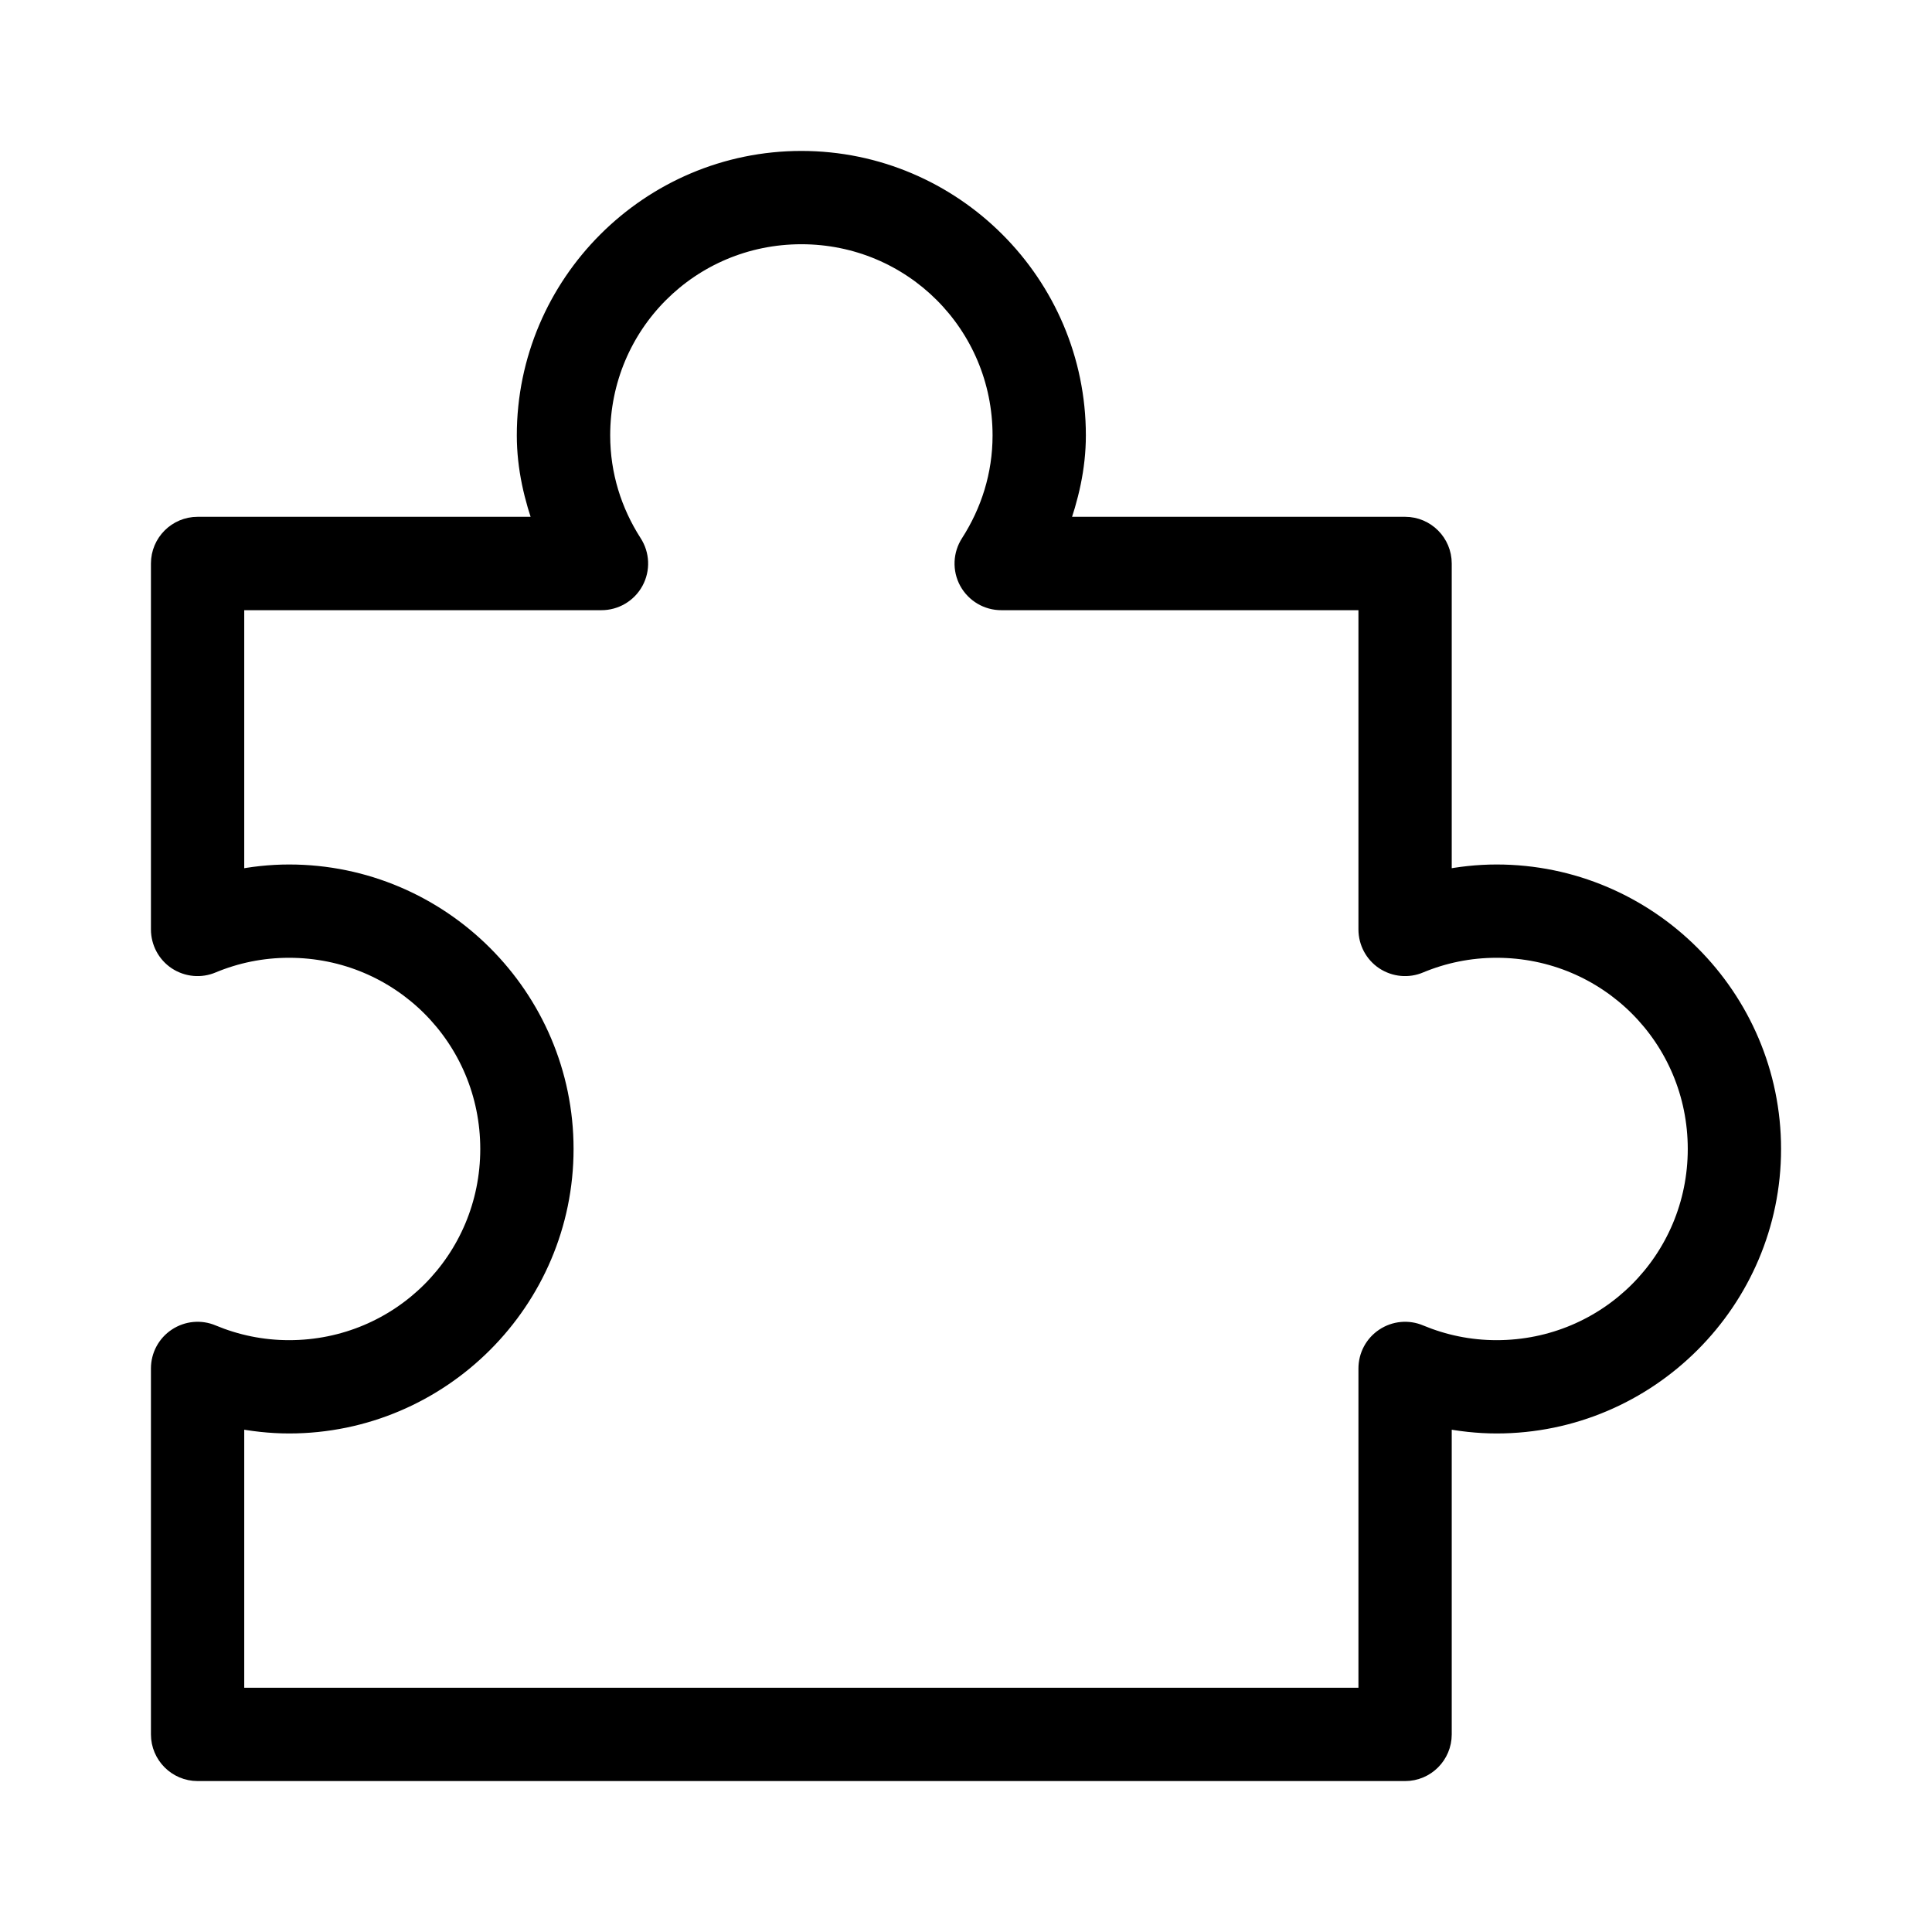
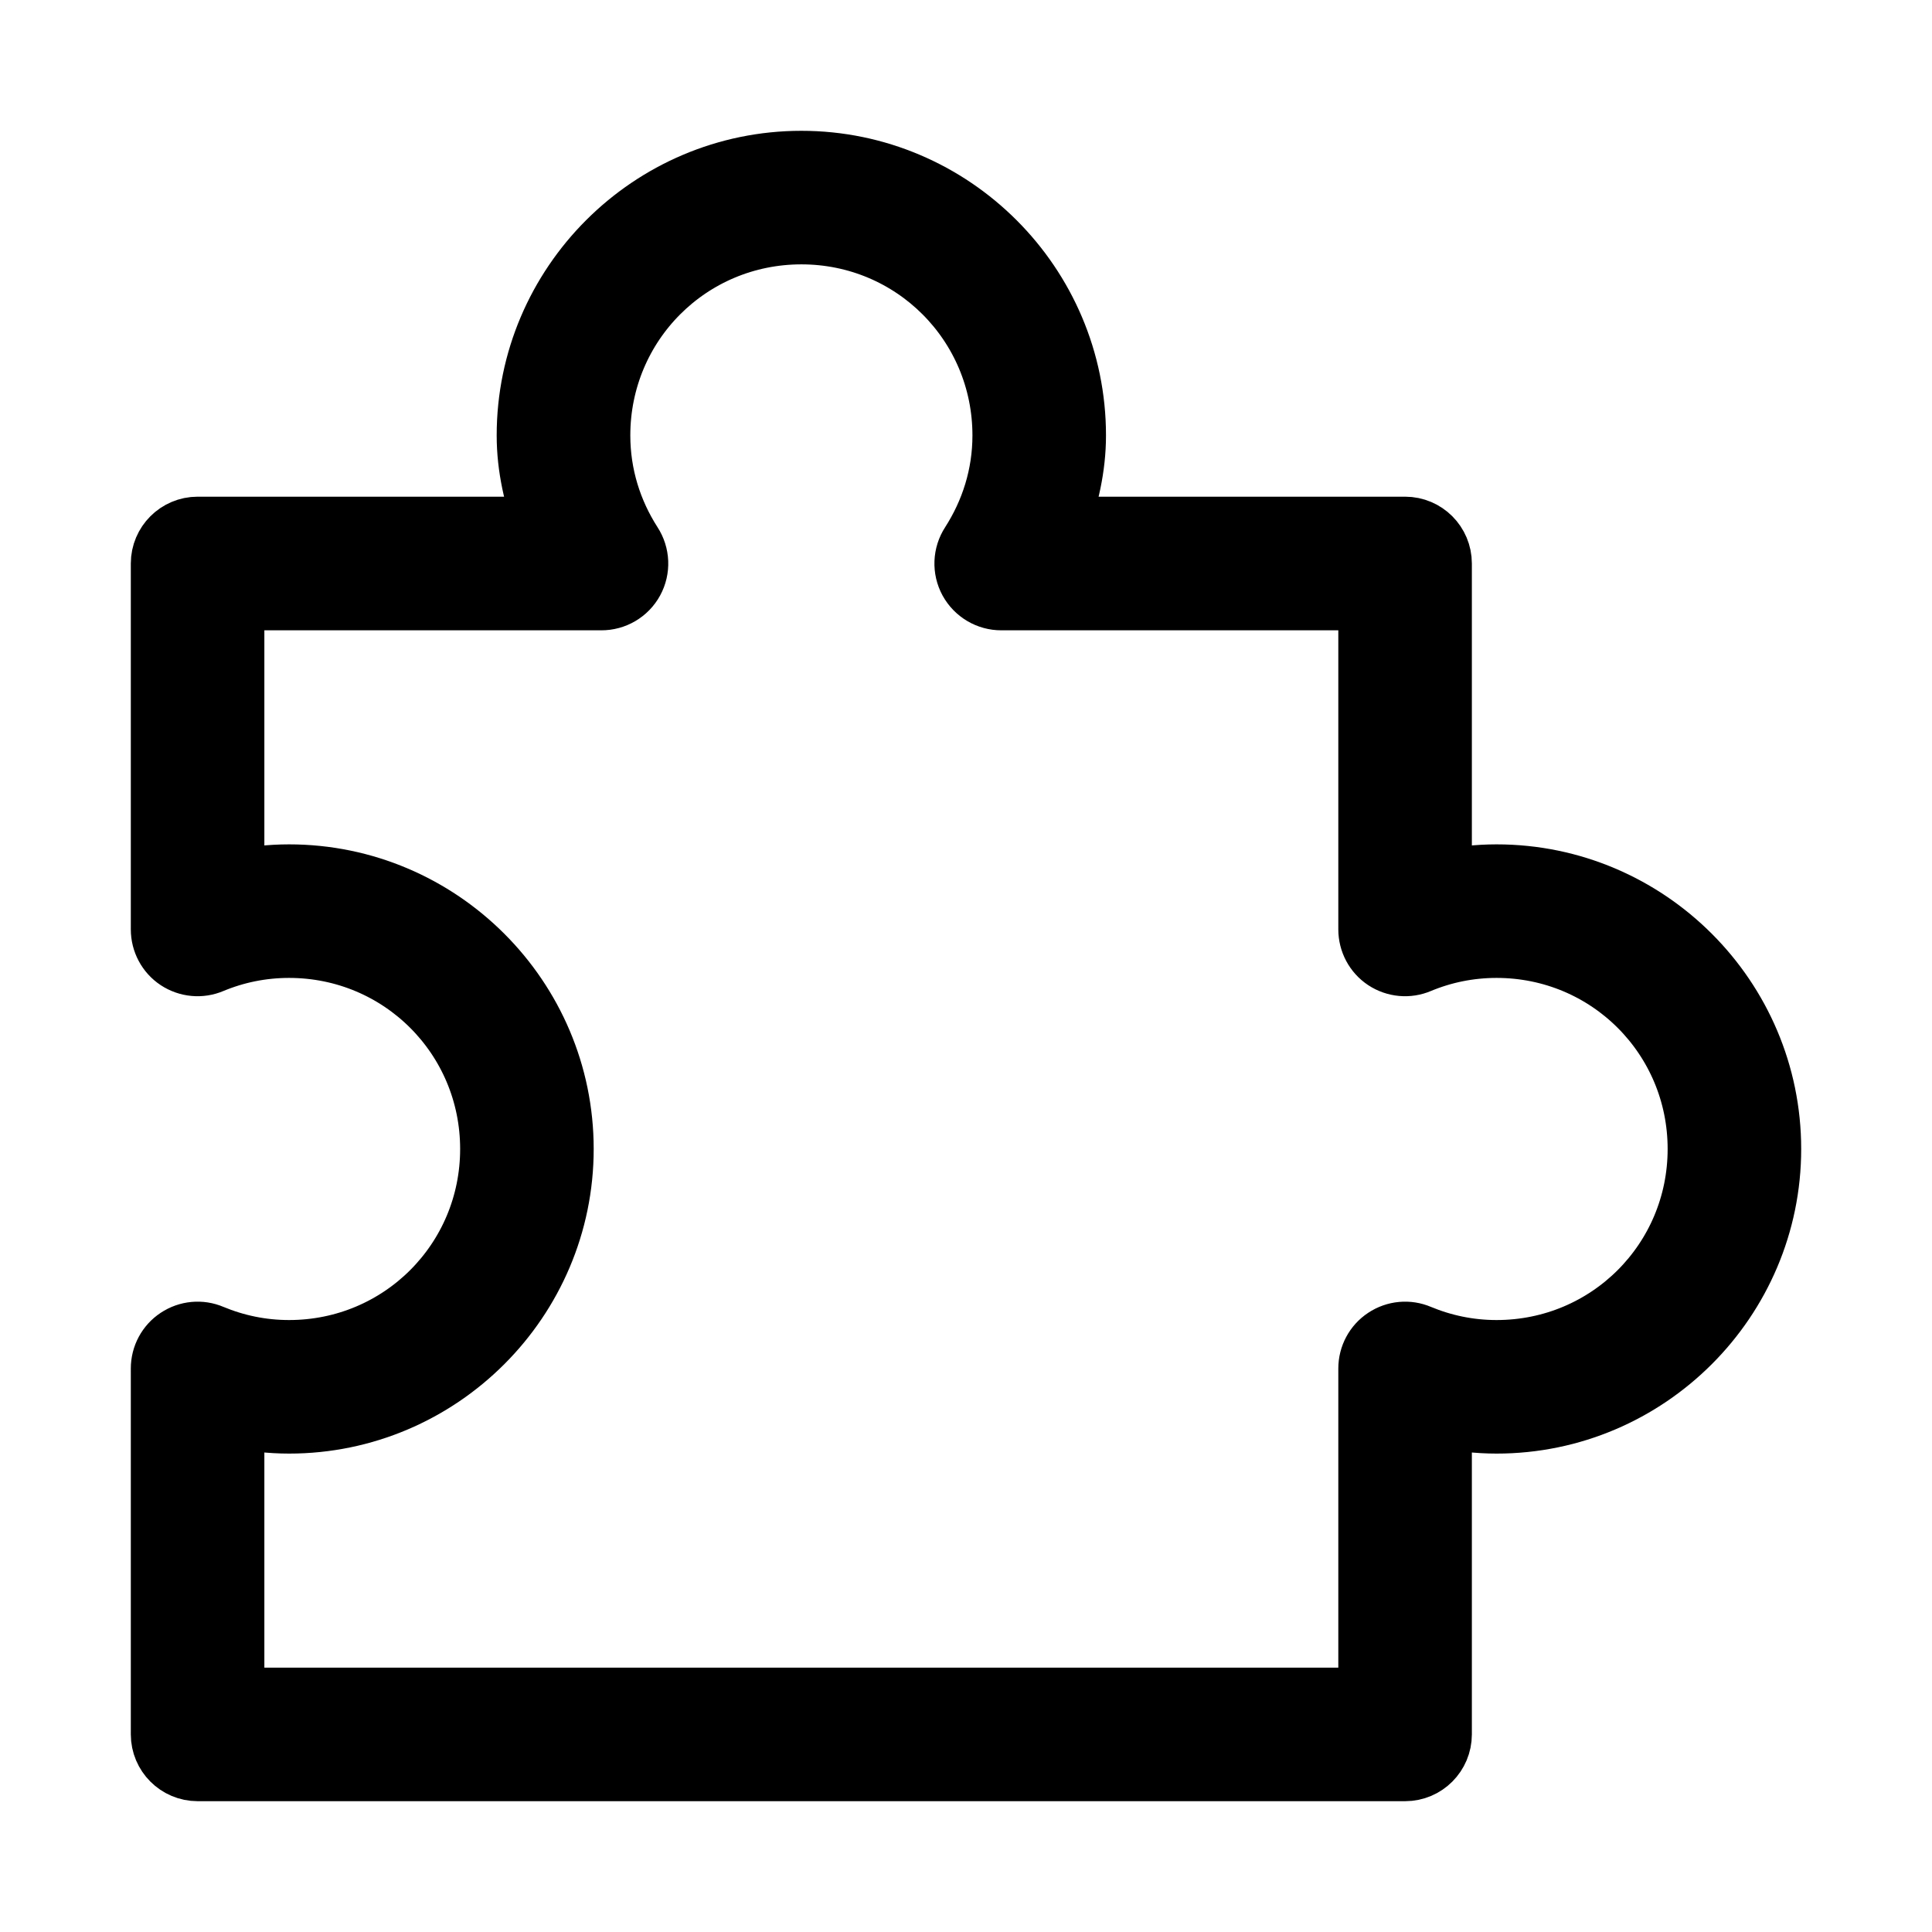
<svg xmlns="http://www.w3.org/2000/svg" width="24px" height="24px" viewBox="0 0 24 24" version="1.1">
  <g id="Icones_Outline" stroke="none" stroke-width="1" fill="none" fill-rule="evenodd">
-     <g id="Plugin" fill="#000000" fill-rule="nonzero" stroke="#000000" stroke-width="0.25">
+     <g id="Plugin" fill="#000000" fill-rule="nonzero" stroke="#000000" stroke-width="0.75">
      <g id="noun_add-on-plugin_2469914" transform="translate(2, 2)">
        <path d="M7.955,-2.58379177e-14 C6.077,-2.58379177e-14 4.545,1.532 4.545,3.409 C4.545,3.811 4.636,4.187 4.766,4.545 L0.455,4.545 C0.204,4.545 -3.28047432e-07,4.749 -3.28047432e-07,5 L-3.28047432e-07,9.545 C-3.28047432e-07,9.698 0.076,9.841 0.203,9.925 C0.331,10.009 0.492,10.024 0.632,9.964 C0.928,9.841 1.25,9.773 1.591,9.773 C2.977,9.773 4.091,10.887 4.091,12.273 C4.091,13.659 2.977,14.773 1.591,14.773 C1.25,14.773 0.928,14.704 0.632,14.581 C0.492,14.521 0.331,14.536 0.203,14.621 C0.076,14.705 -3.28047432e-07,14.847 -3.28047432e-07,15 L-3.28047432e-07,19.545 C-3.28047432e-07,19.796 0.204,20 0.455,20 L15.455,20 C15.706,20 15.909,19.796 15.909,19.545 L15.909,15.611 C16.129,15.655 16.359,15.682 16.591,15.682 C18.468,15.682 20,14.15 20,12.273 C20,10.395 18.468,8.864 16.591,8.864 C16.359,8.864 16.129,8.89 15.909,8.935 L15.909,5 C15.909,4.749 15.706,4.545 15.455,4.545 L11.143,4.545 C11.273,4.187 11.364,3.811 11.364,3.409 C11.364,1.532 9.832,-2.58379177e-14 7.955,-2.58379177e-14 L7.955,-2.58379177e-14 Z M7.955,0.909 C9.341,0.909 10.455,2.023 10.455,3.409 C10.455,3.905 10.307,4.361 10.057,4.751 C9.965,4.892 9.958,5.071 10.038,5.218 C10.119,5.365 10.273,5.456 10.44,5.455 L15,5.455 L15,9.545 C15,9.698 15.076,9.841 15.203,9.925 C15.331,10.009 15.492,10.024 15.632,9.964 C15.928,9.841 16.25,9.773 16.591,9.773 C17.977,9.773 19.091,10.887 19.091,12.273 C19.091,13.659 17.977,14.773 16.591,14.773 C16.25,14.773 15.928,14.704 15.632,14.581 C15.492,14.521 15.331,14.536 15.203,14.621 C15.076,14.705 15,14.847 15,15 L15,19.091 L0.909,19.091 L0.909,15.611 C1.129,15.655 1.359,15.682 1.591,15.682 C3.468,15.682 5,14.15 5,12.273 C5,10.395 3.468,8.864 1.591,8.864 C1.359,8.864 1.129,8.89 0.909,8.935 L0.909,5.455 L5.469,5.455 C5.636,5.456 5.791,5.365 5.871,5.218 C5.951,5.071 5.944,4.892 5.852,4.751 C5.602,4.361 5.455,3.905 5.455,3.409 C5.455,2.023 6.568,0.909 7.955,0.909 L7.955,0.909 Z" id="Shape" />
      </g>
    </g>
  </g>
</svg>
